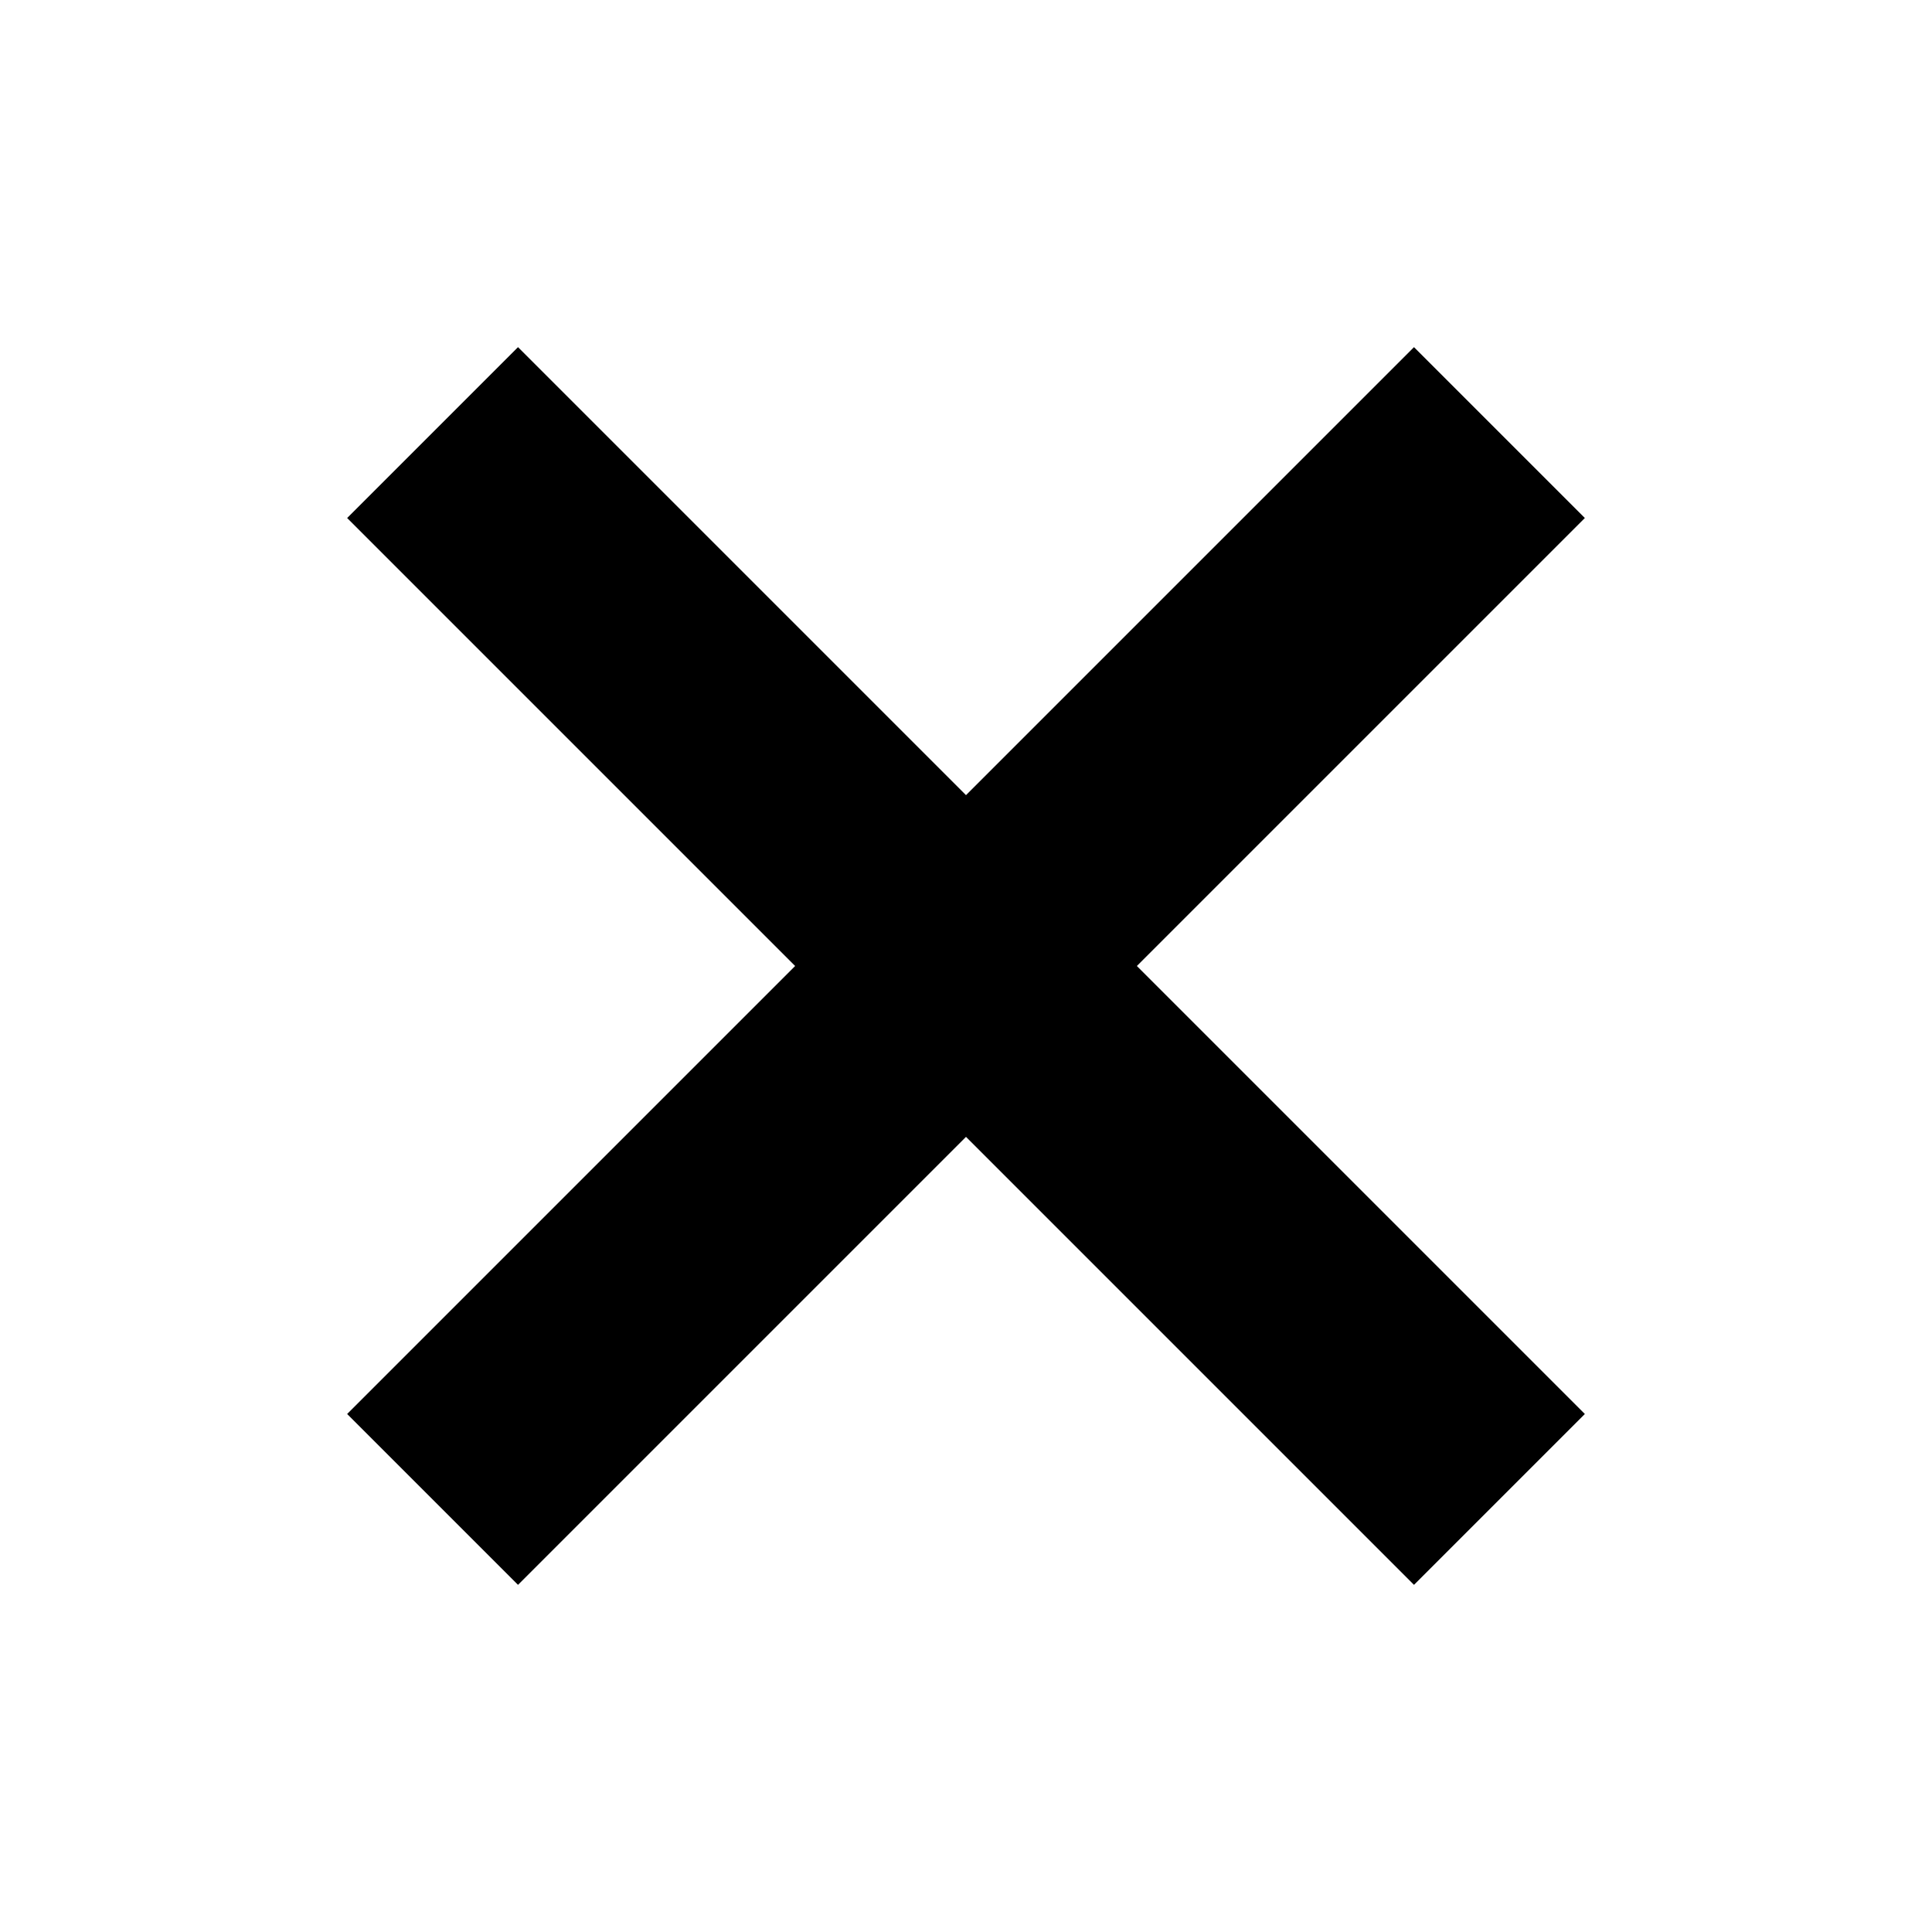
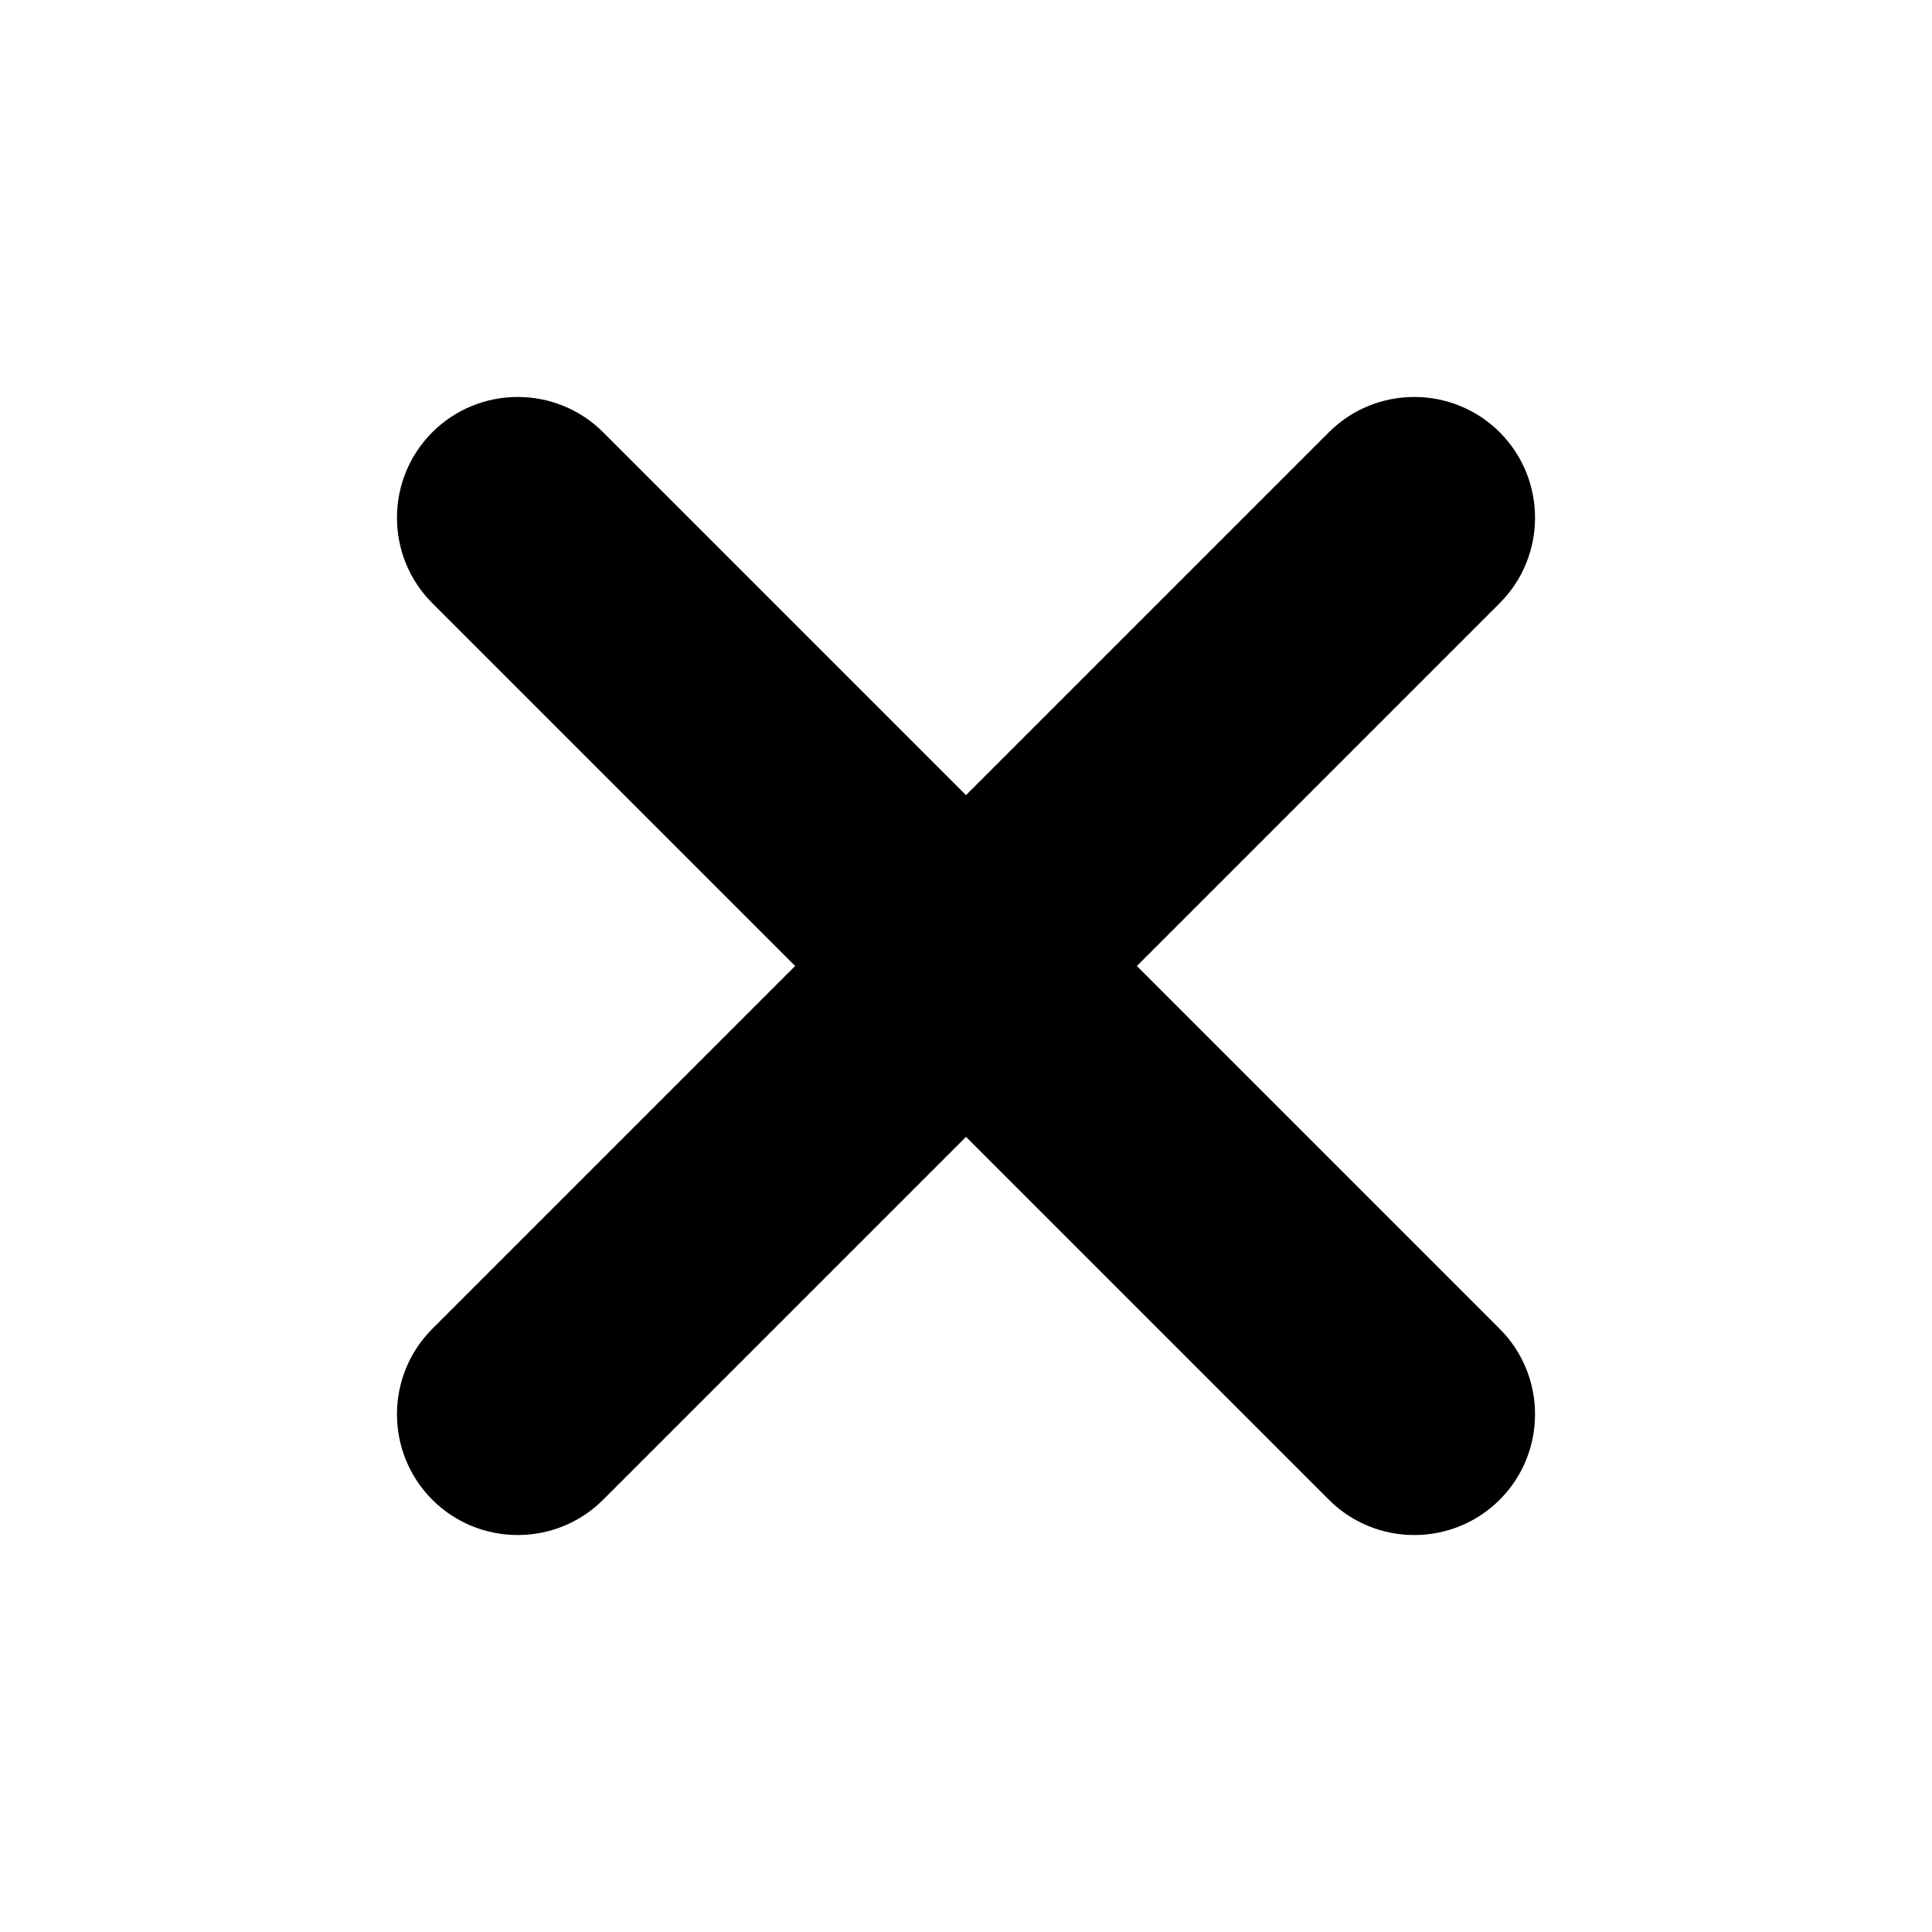
<svg xmlns="http://www.w3.org/2000/svg" id="a" viewBox="0 0 32 32">
-   <polygon points="23.42 5.75 26.25 8.58 18.83 16 26.25 23.42 23.42 26.25 16 18.83 8.58 26.25 5.75 23.42 13.17 16 5.75 8.58 8.58 5.75 16 13.17 23.42 5.75" />
+   <path d="M24.84,7.16h0c.78,.78,.78,2.05,0,2.83l-6.01,6.01,6.01,6.01c.78,.78,.78,2.05,0,2.83h0c-.78,.78-2.05,.78-2.83,0l-6.01-6.01-6.01,6.01c-.78,.78-2.05,.78-2.83,0h0c-.78-.78-.78-2.05,0-2.83l6.01-6.01-6.01-6.01c-.78-.78-.78-2.05,0-2.83h0c.78-.78,2.05-.78,2.83,0l6.01,6.01,6.01-6.01c.78-.78,2.05-.78,2.83,0Z" />
</svg>
